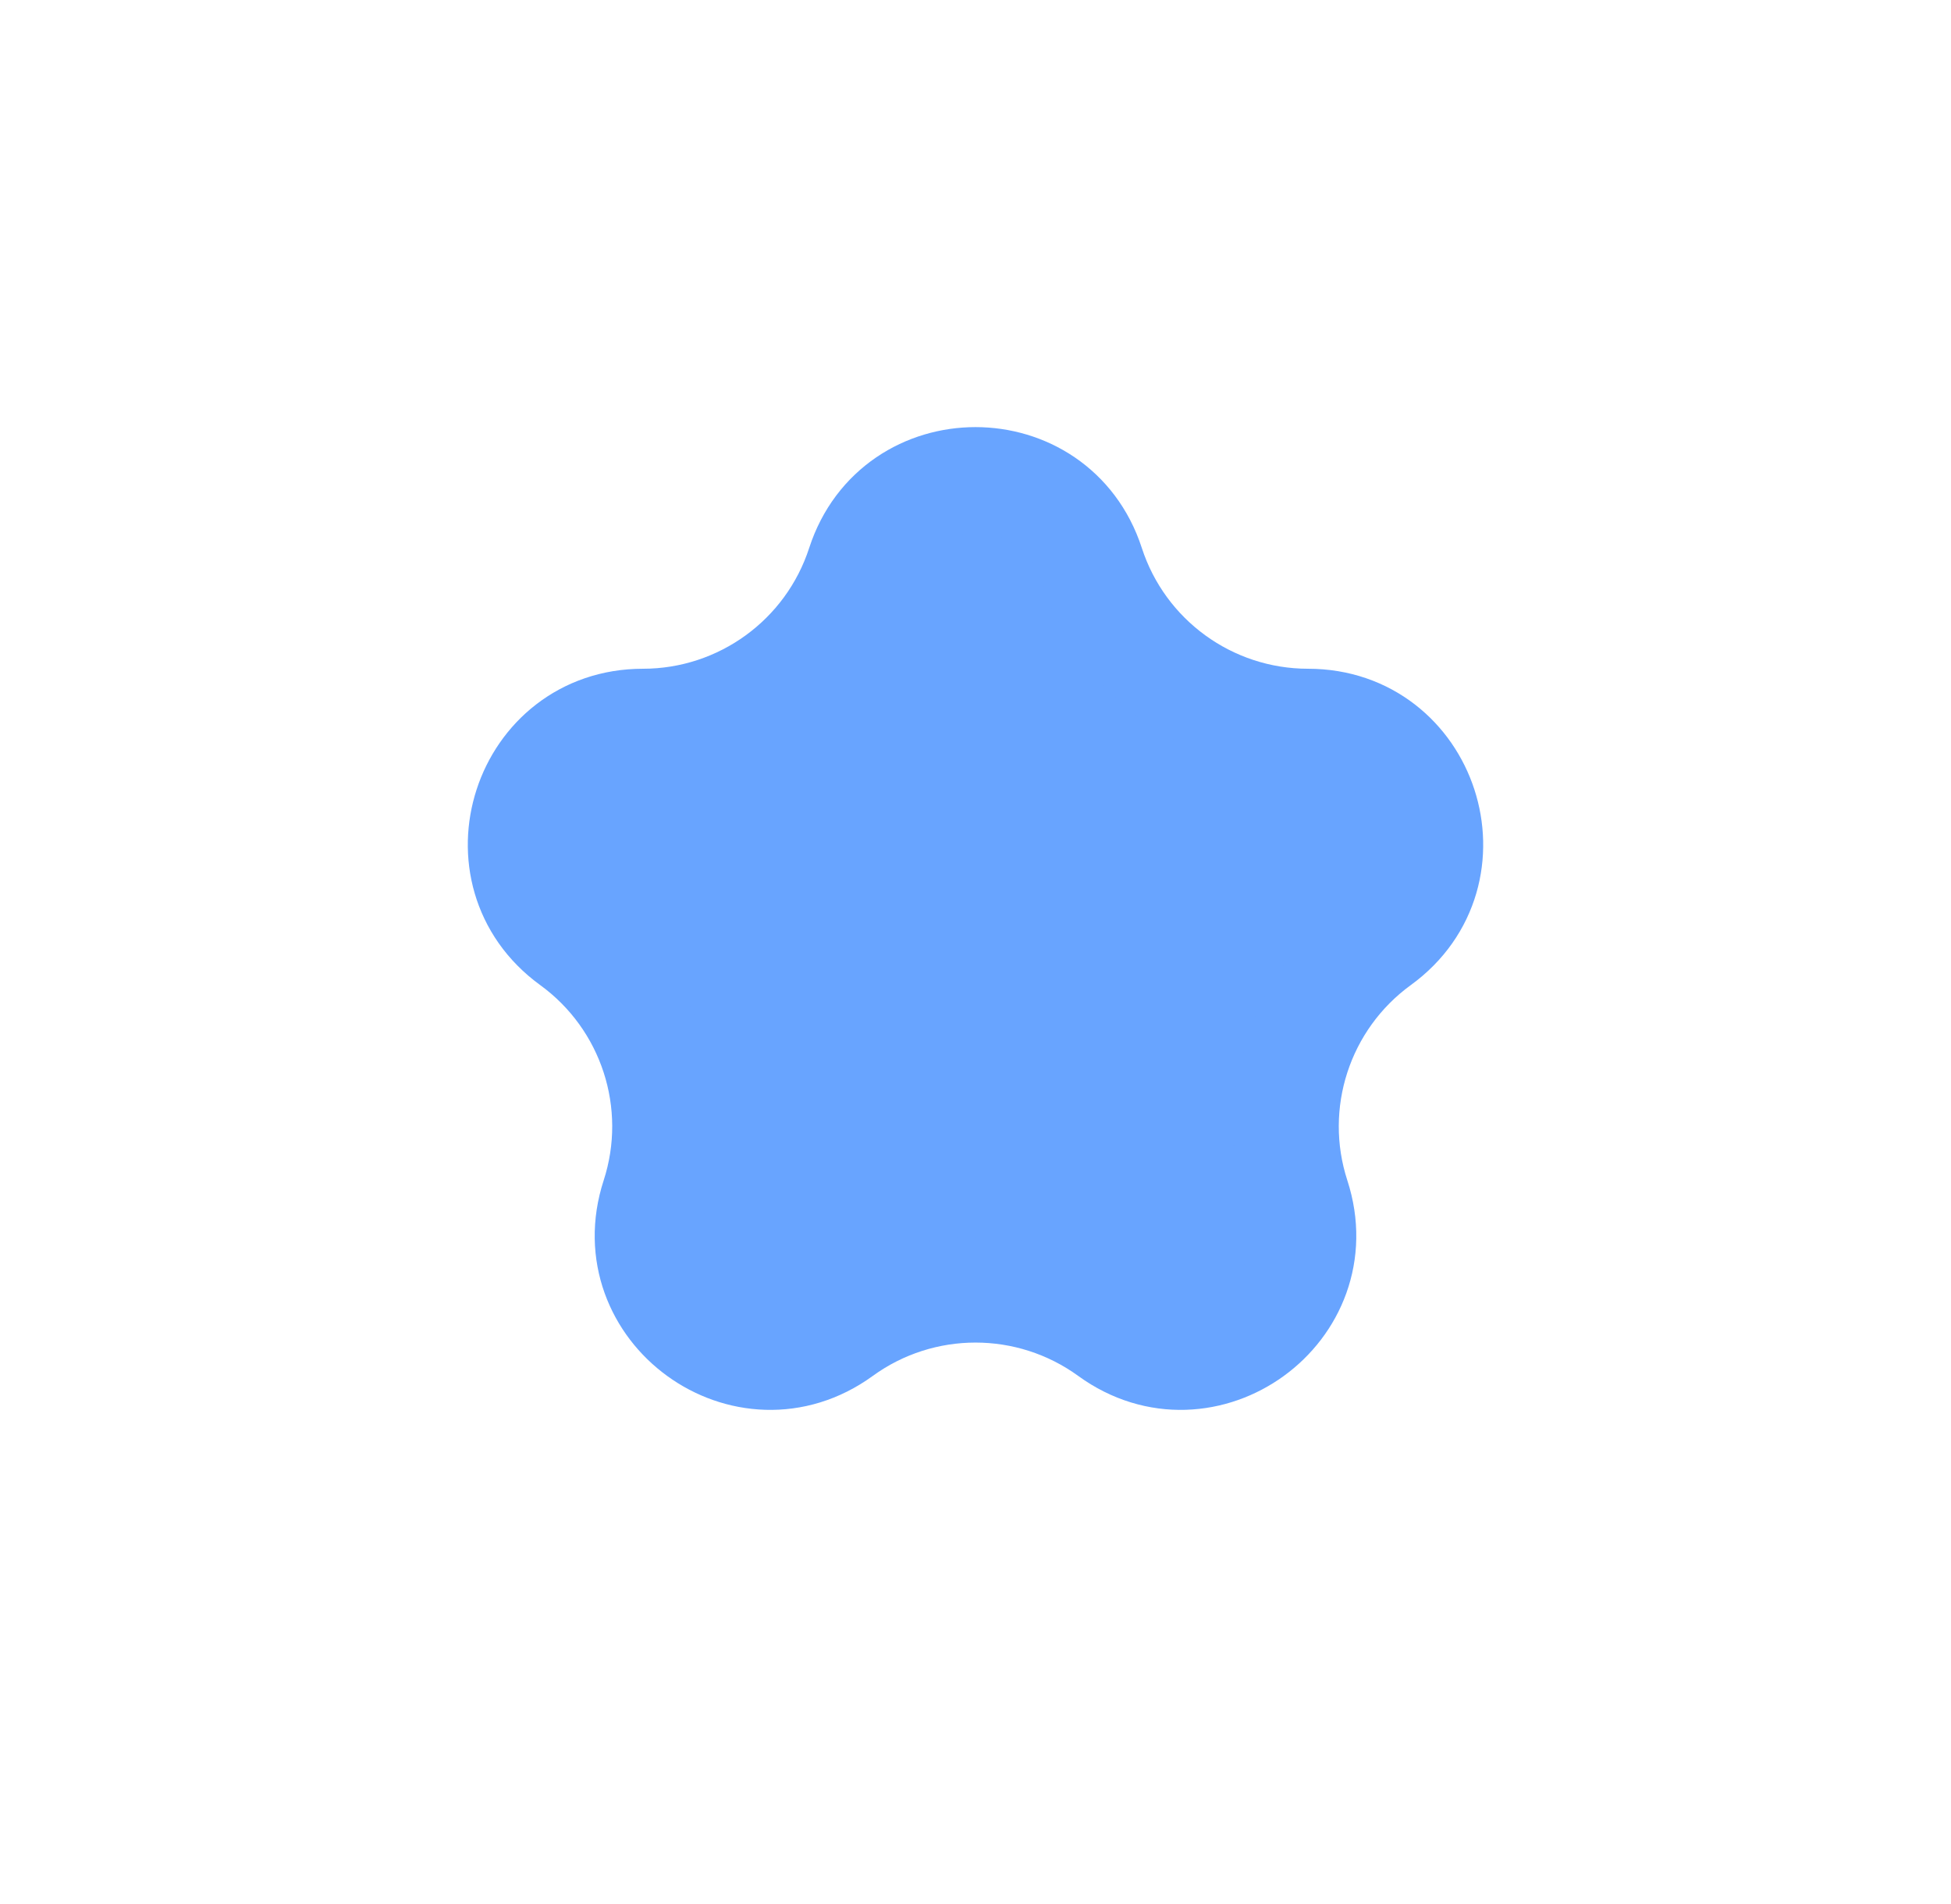
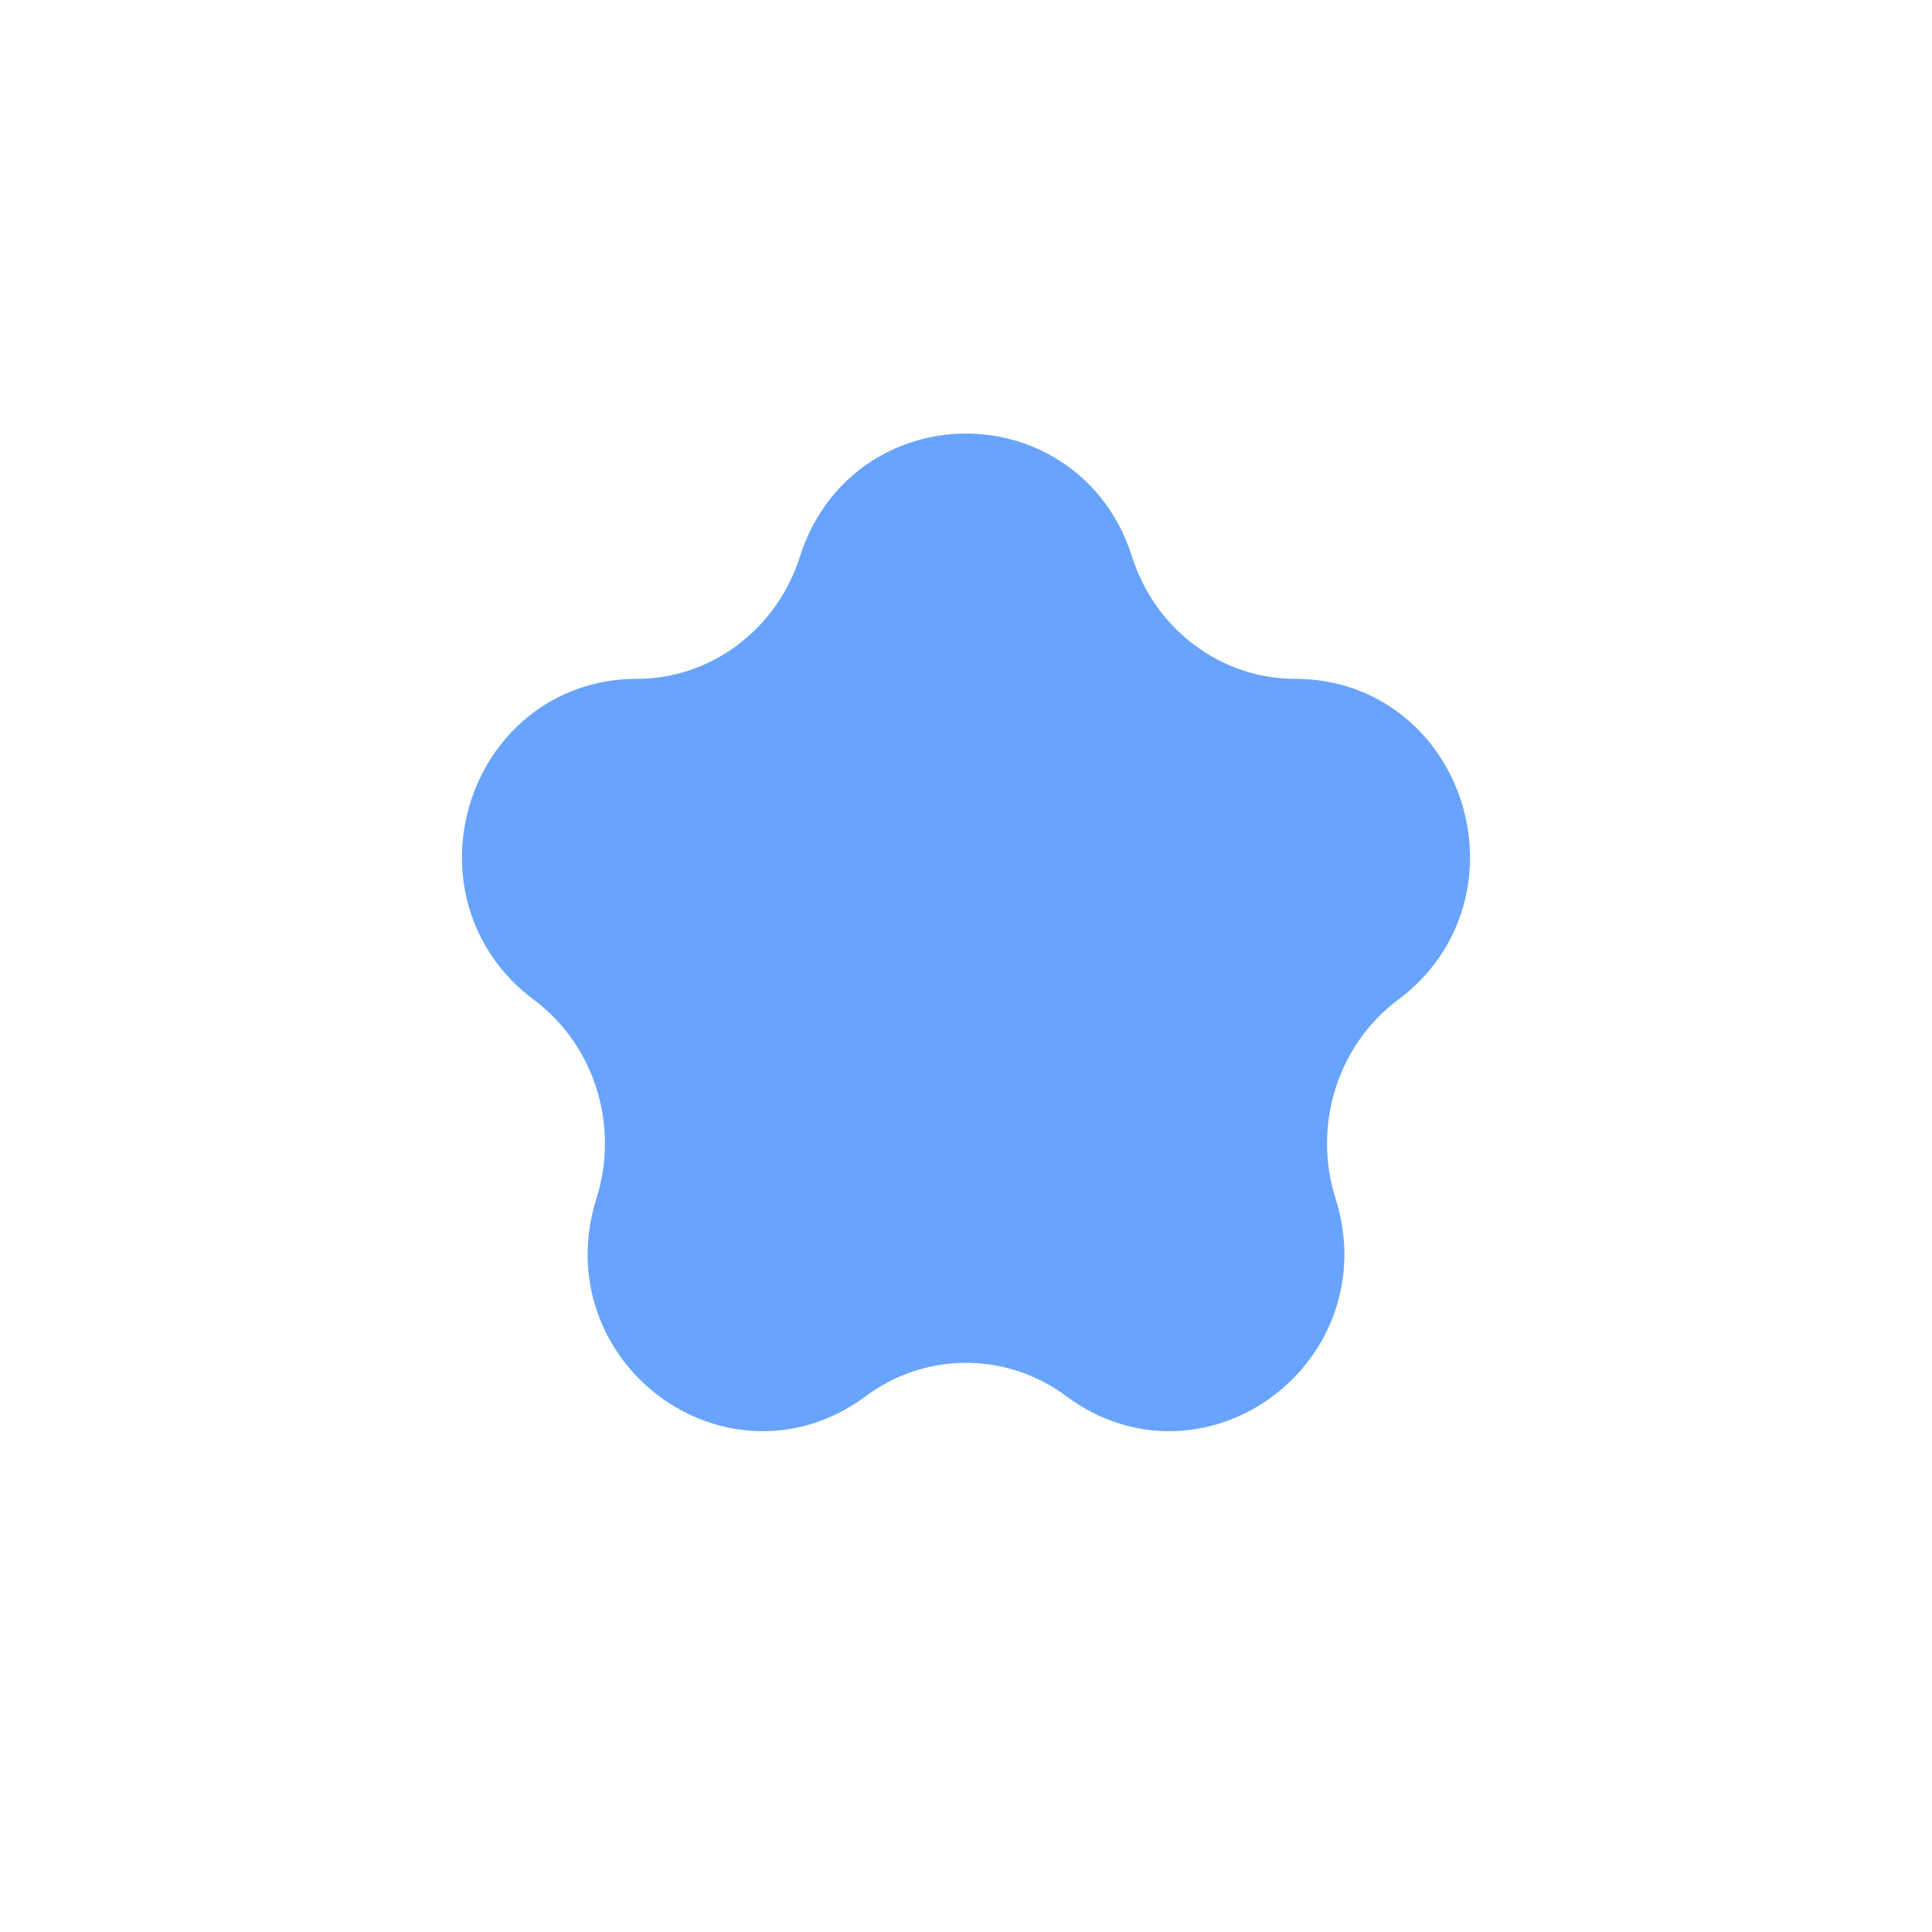
- <svg xmlns="http://www.w3.org/2000/svg" width="41" height="40" viewBox="0 0 41 40" fill="none">
-   <path d="M18.061 11.858C18.829 9.496 22.171 9.496 22.939 11.858C23.579 13.83 25.417 15.165 27.489 15.165C29.974 15.165 31.007 18.343 28.997 19.804C27.32 21.022 26.618 23.182 27.259 25.153C28.026 27.516 25.322 29.48 23.312 28.02C21.635 26.802 19.365 26.802 17.688 28.02C15.678 29.48 12.974 27.516 13.741 25.153C14.382 23.182 13.68 21.022 12.003 19.804C9.993 18.343 11.026 15.165 13.511 15.165C15.583 15.165 17.421 13.83 18.061 11.858Z" fill="#68A4FF" stroke="#68A4FF" stroke-width="2.22" />
+ <svg xmlns="http://www.w3.org/2000/svg" width="40" height="40" viewBox="0 0 40 40" fill="none">
+   <path d="M13.181 15.165C15.203 15.165 16.995 13.83 17.62 11.858C18.369 9.496 21.631 9.496 22.379 11.858C23.004 13.83 24.797 15.165 26.819 15.165C29.243 15.165 30.25 18.343 28.289 19.804C26.653 21.022 25.969 23.182 26.594 25.153C27.343 27.516 24.704 29.48 22.744 28.02C21.108 26.802 18.892 26.802 17.256 28.02C15.295 29.48 12.657 27.516 13.406 25.153C14.031 23.182 13.347 21.022 11.71 19.804C9.75 18.343 10.757 15.165 13.181 15.165Z" fill="#68A4FF" stroke="#68A4FF" stroke-width="2.22" />
</svg>
